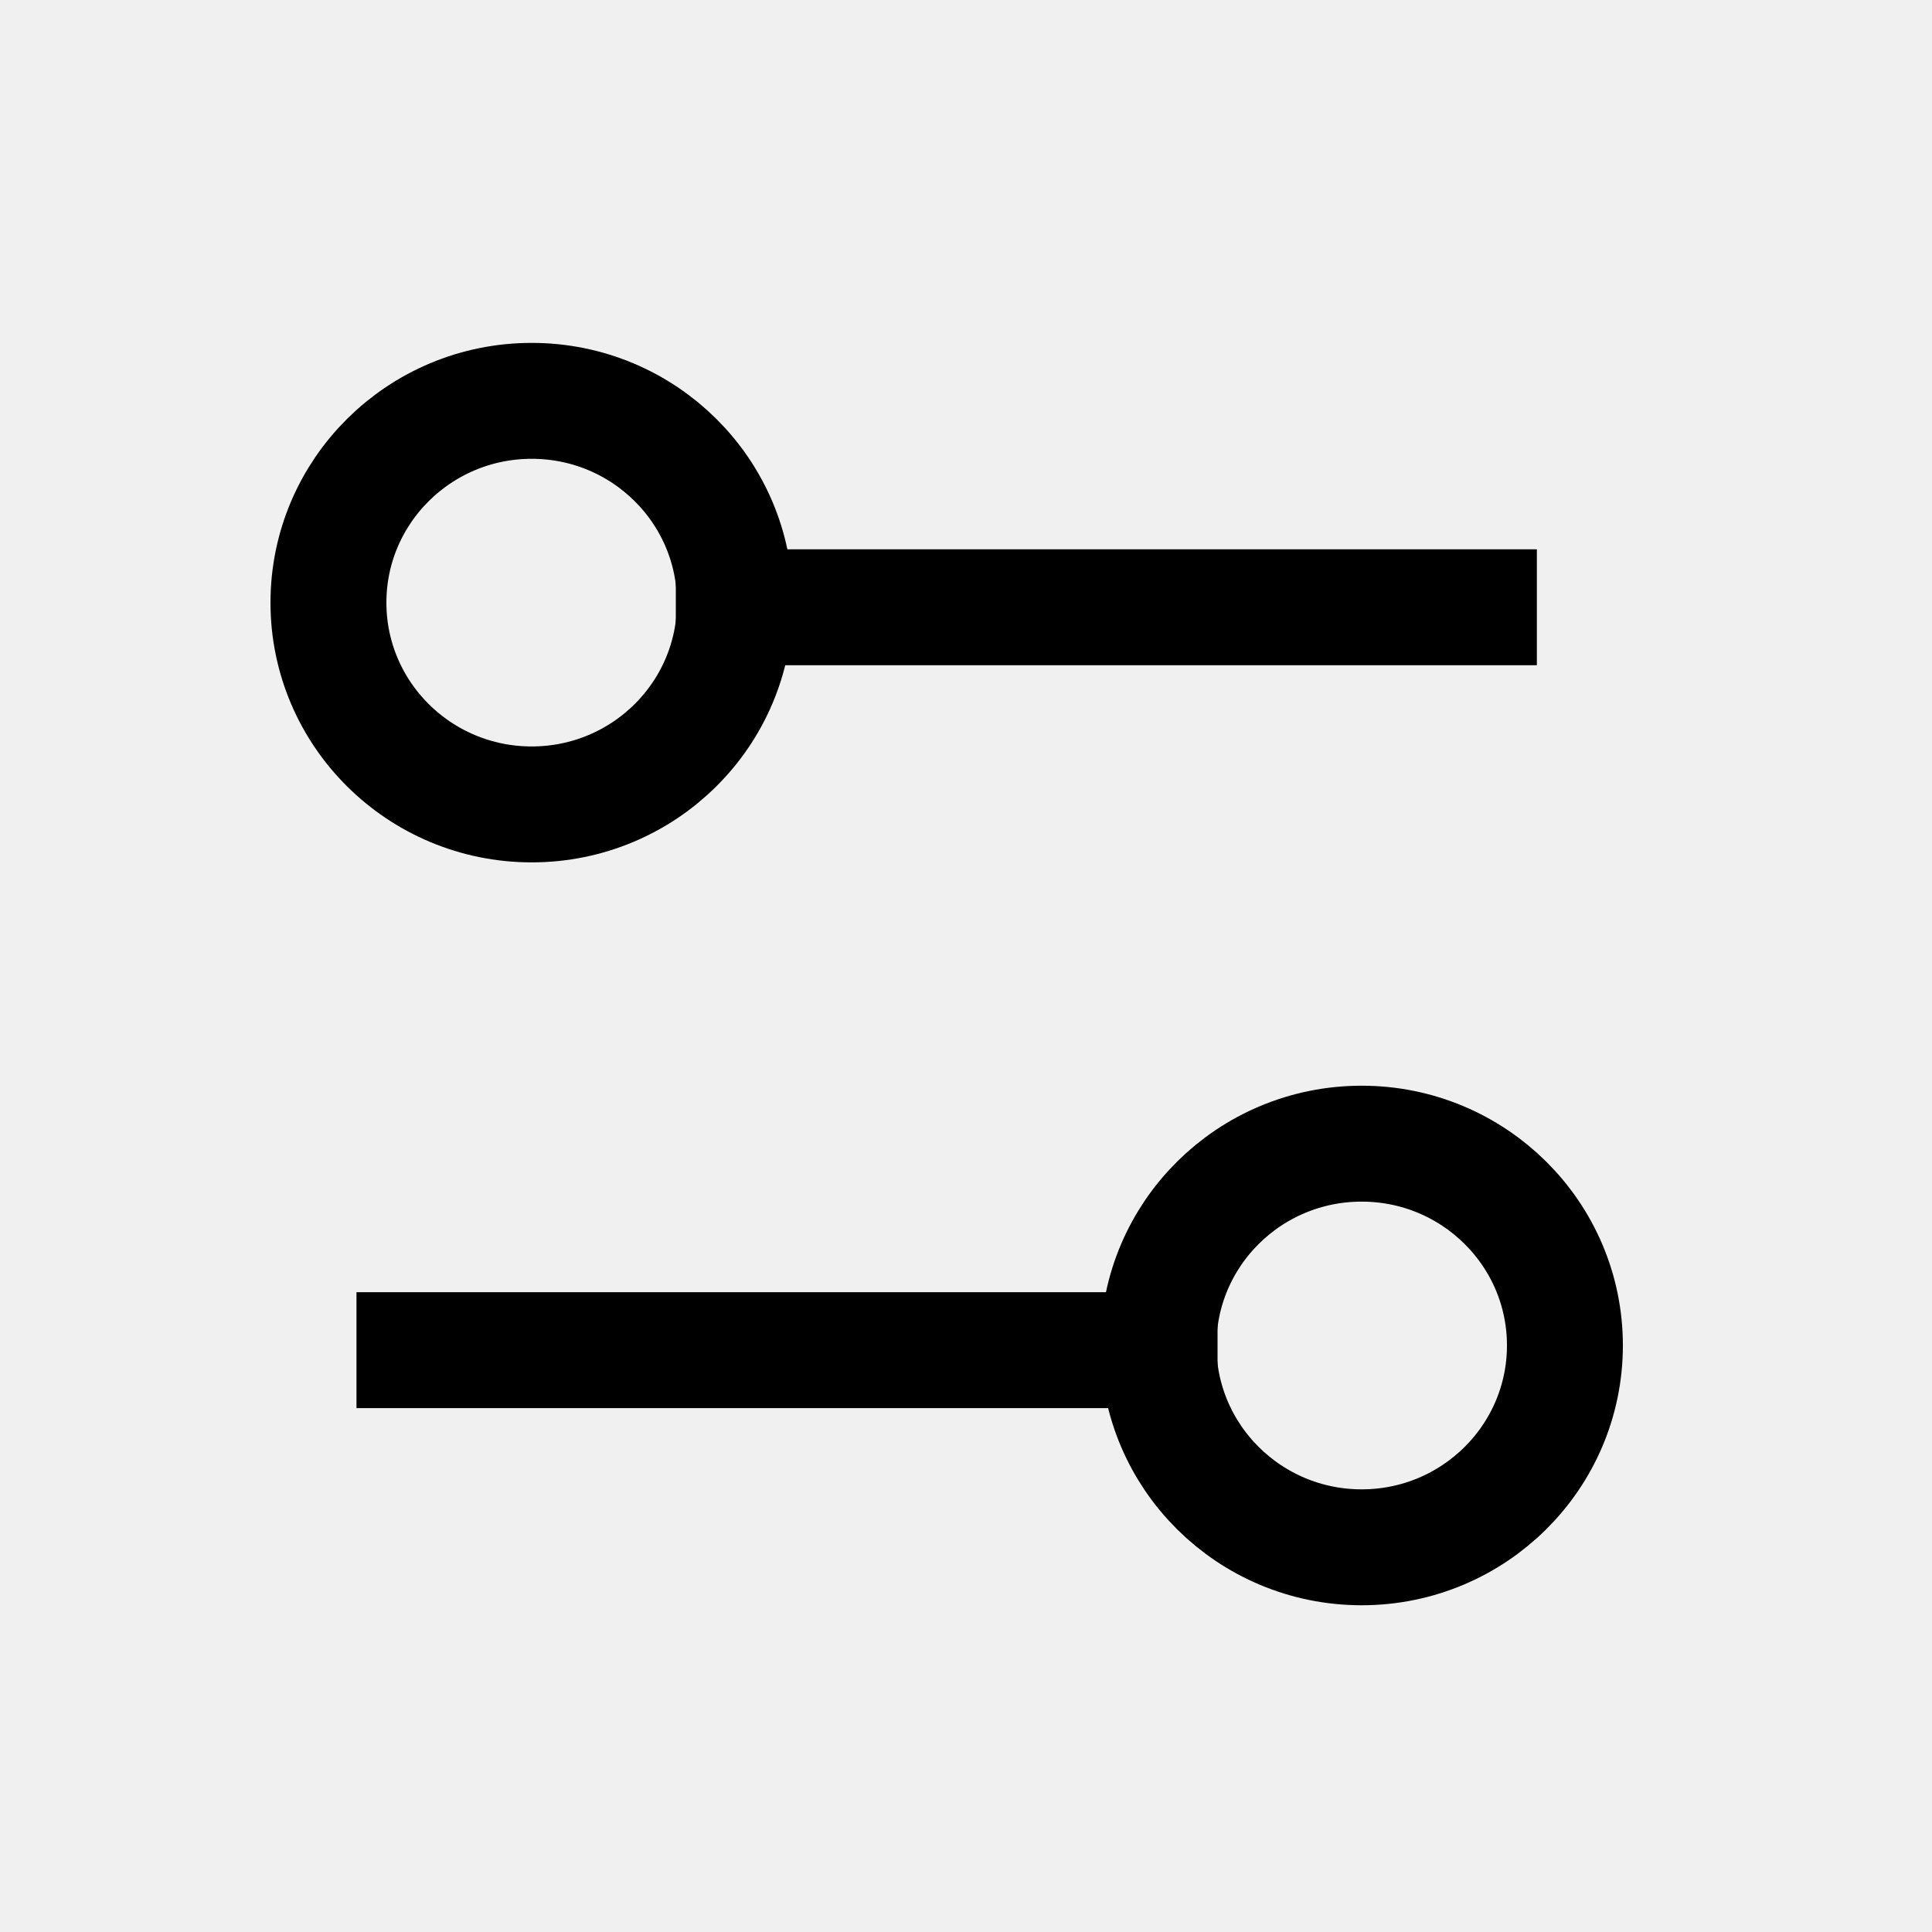
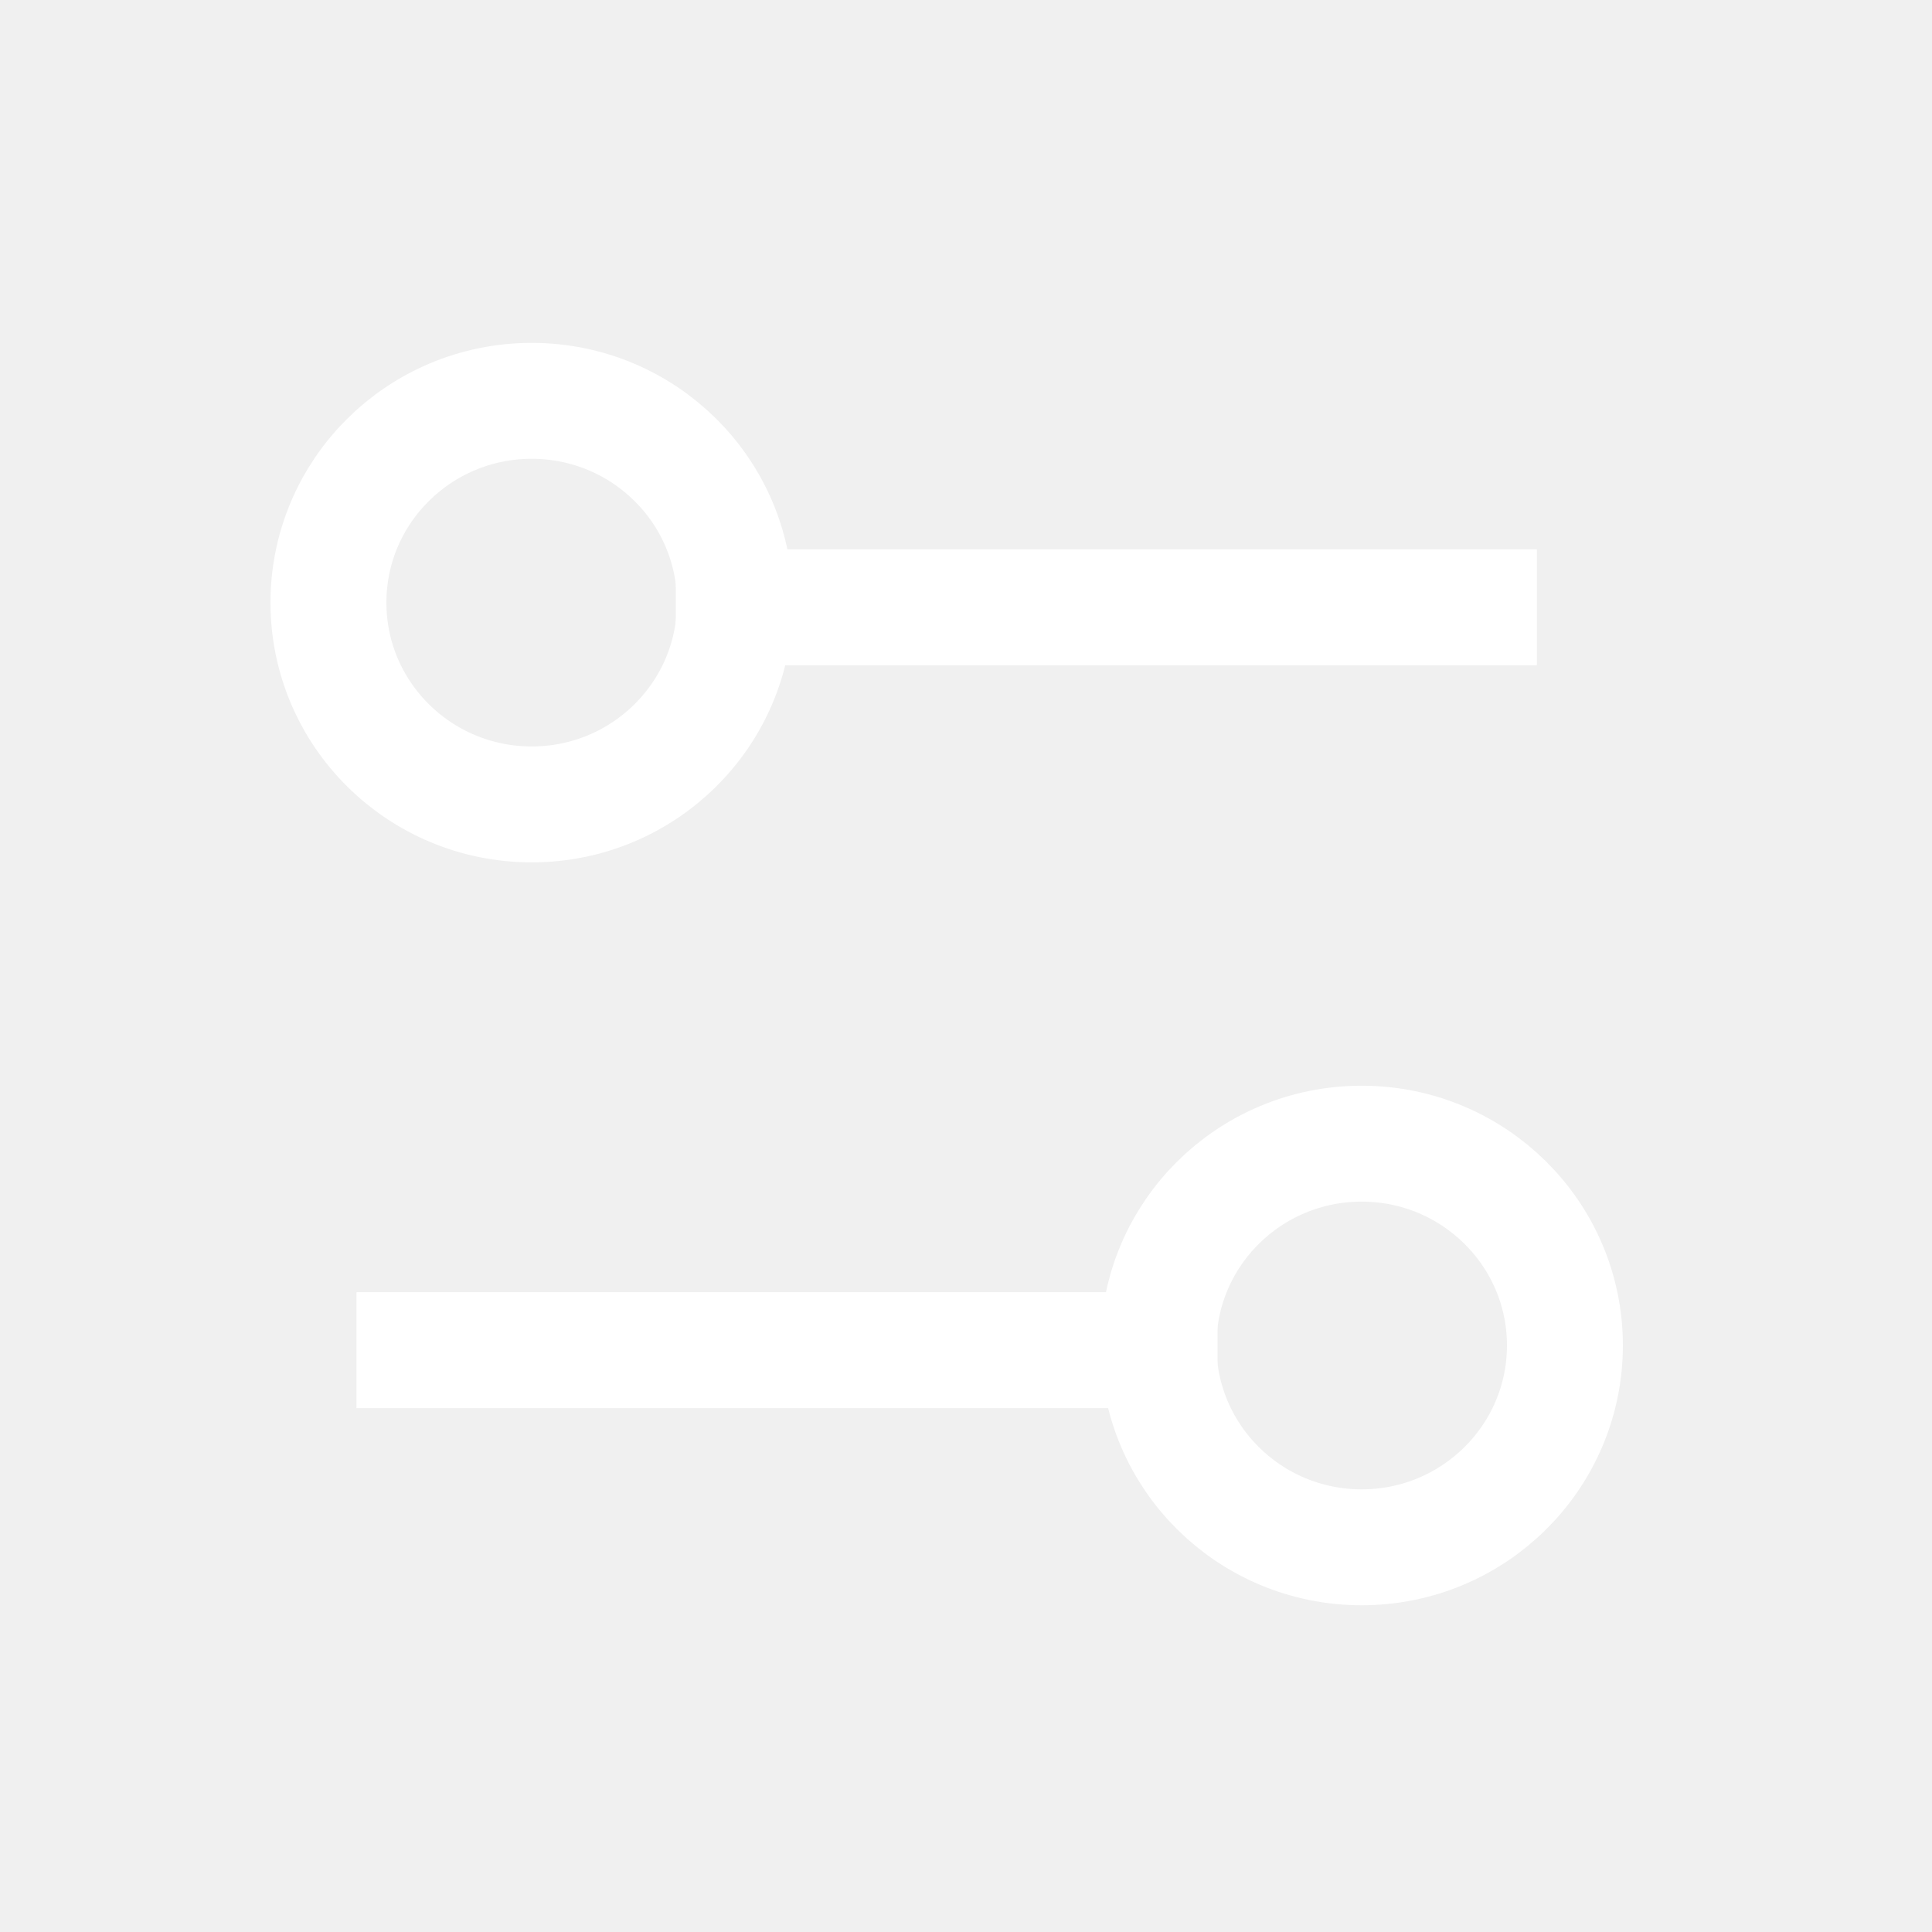
<svg xmlns="http://www.w3.org/2000/svg" width="25" height="25" viewBox="0 0 25 25" fill="none">
-   <path d="M9.495 7.858H19.137" stroke="black" stroke-width="1.5" stroke-linecap="square" />
-   <path fill-rule="evenodd" clip-rule="evenodd" d="M9.51 7.798C9.51 6.356 8.333 5.187 6.88 5.187C5.428 5.187 4.25 6.356 4.25 7.798C4.25 9.24 5.428 10.409 6.88 10.409C8.333 10.409 9.51 9.24 9.51 7.798Z" stroke="black" stroke-width="1.5" stroke-linecap="square" />
-   <path d="M15.005 17.471H5.363" stroke="black" stroke-width="1.5" stroke-linecap="square" />
-   <path fill-rule="evenodd" clip-rule="evenodd" d="M14.99 17.41C14.99 15.968 16.167 14.799 17.62 14.799C19.072 14.799 20.25 15.968 20.25 17.41C20.25 18.852 19.072 20.022 17.62 20.022C16.167 20.022 14.99 18.852 14.99 17.41Z" stroke="black" stroke-width="1.5" stroke-linecap="square" />
+   <path d="M9.495 7.858H19.137" stroke="white" stroke-width="1.5" stroke-linecap="square" />
+   <path fill-rule="evenodd" clip-rule="evenodd" d="M9.51 7.798C9.51 6.356 8.333 5.187 6.88 5.187C5.428 5.187 4.25 6.356 4.25 7.798C4.25 9.24 5.428 10.409 6.88 10.409C8.333 10.409 9.51 9.24 9.51 7.798Z" stroke="white" stroke-width="1.5" stroke-linecap="square" />
+   <path d="M15.005 17.471H5.363" stroke="white" stroke-width="1.5" stroke-linecap="square" />
+   <path fill-rule="evenodd" clip-rule="evenodd" d="M14.99 17.41C14.99 15.968 16.167 14.799 17.62 14.799C19.072 14.799 20.25 15.968 20.25 17.41C20.25 18.852 19.072 20.022 17.62 20.022C16.167 20.022 14.99 18.852 14.99 17.41Z" stroke="white" stroke-width="1.5" stroke-linecap="square" />
</svg>
